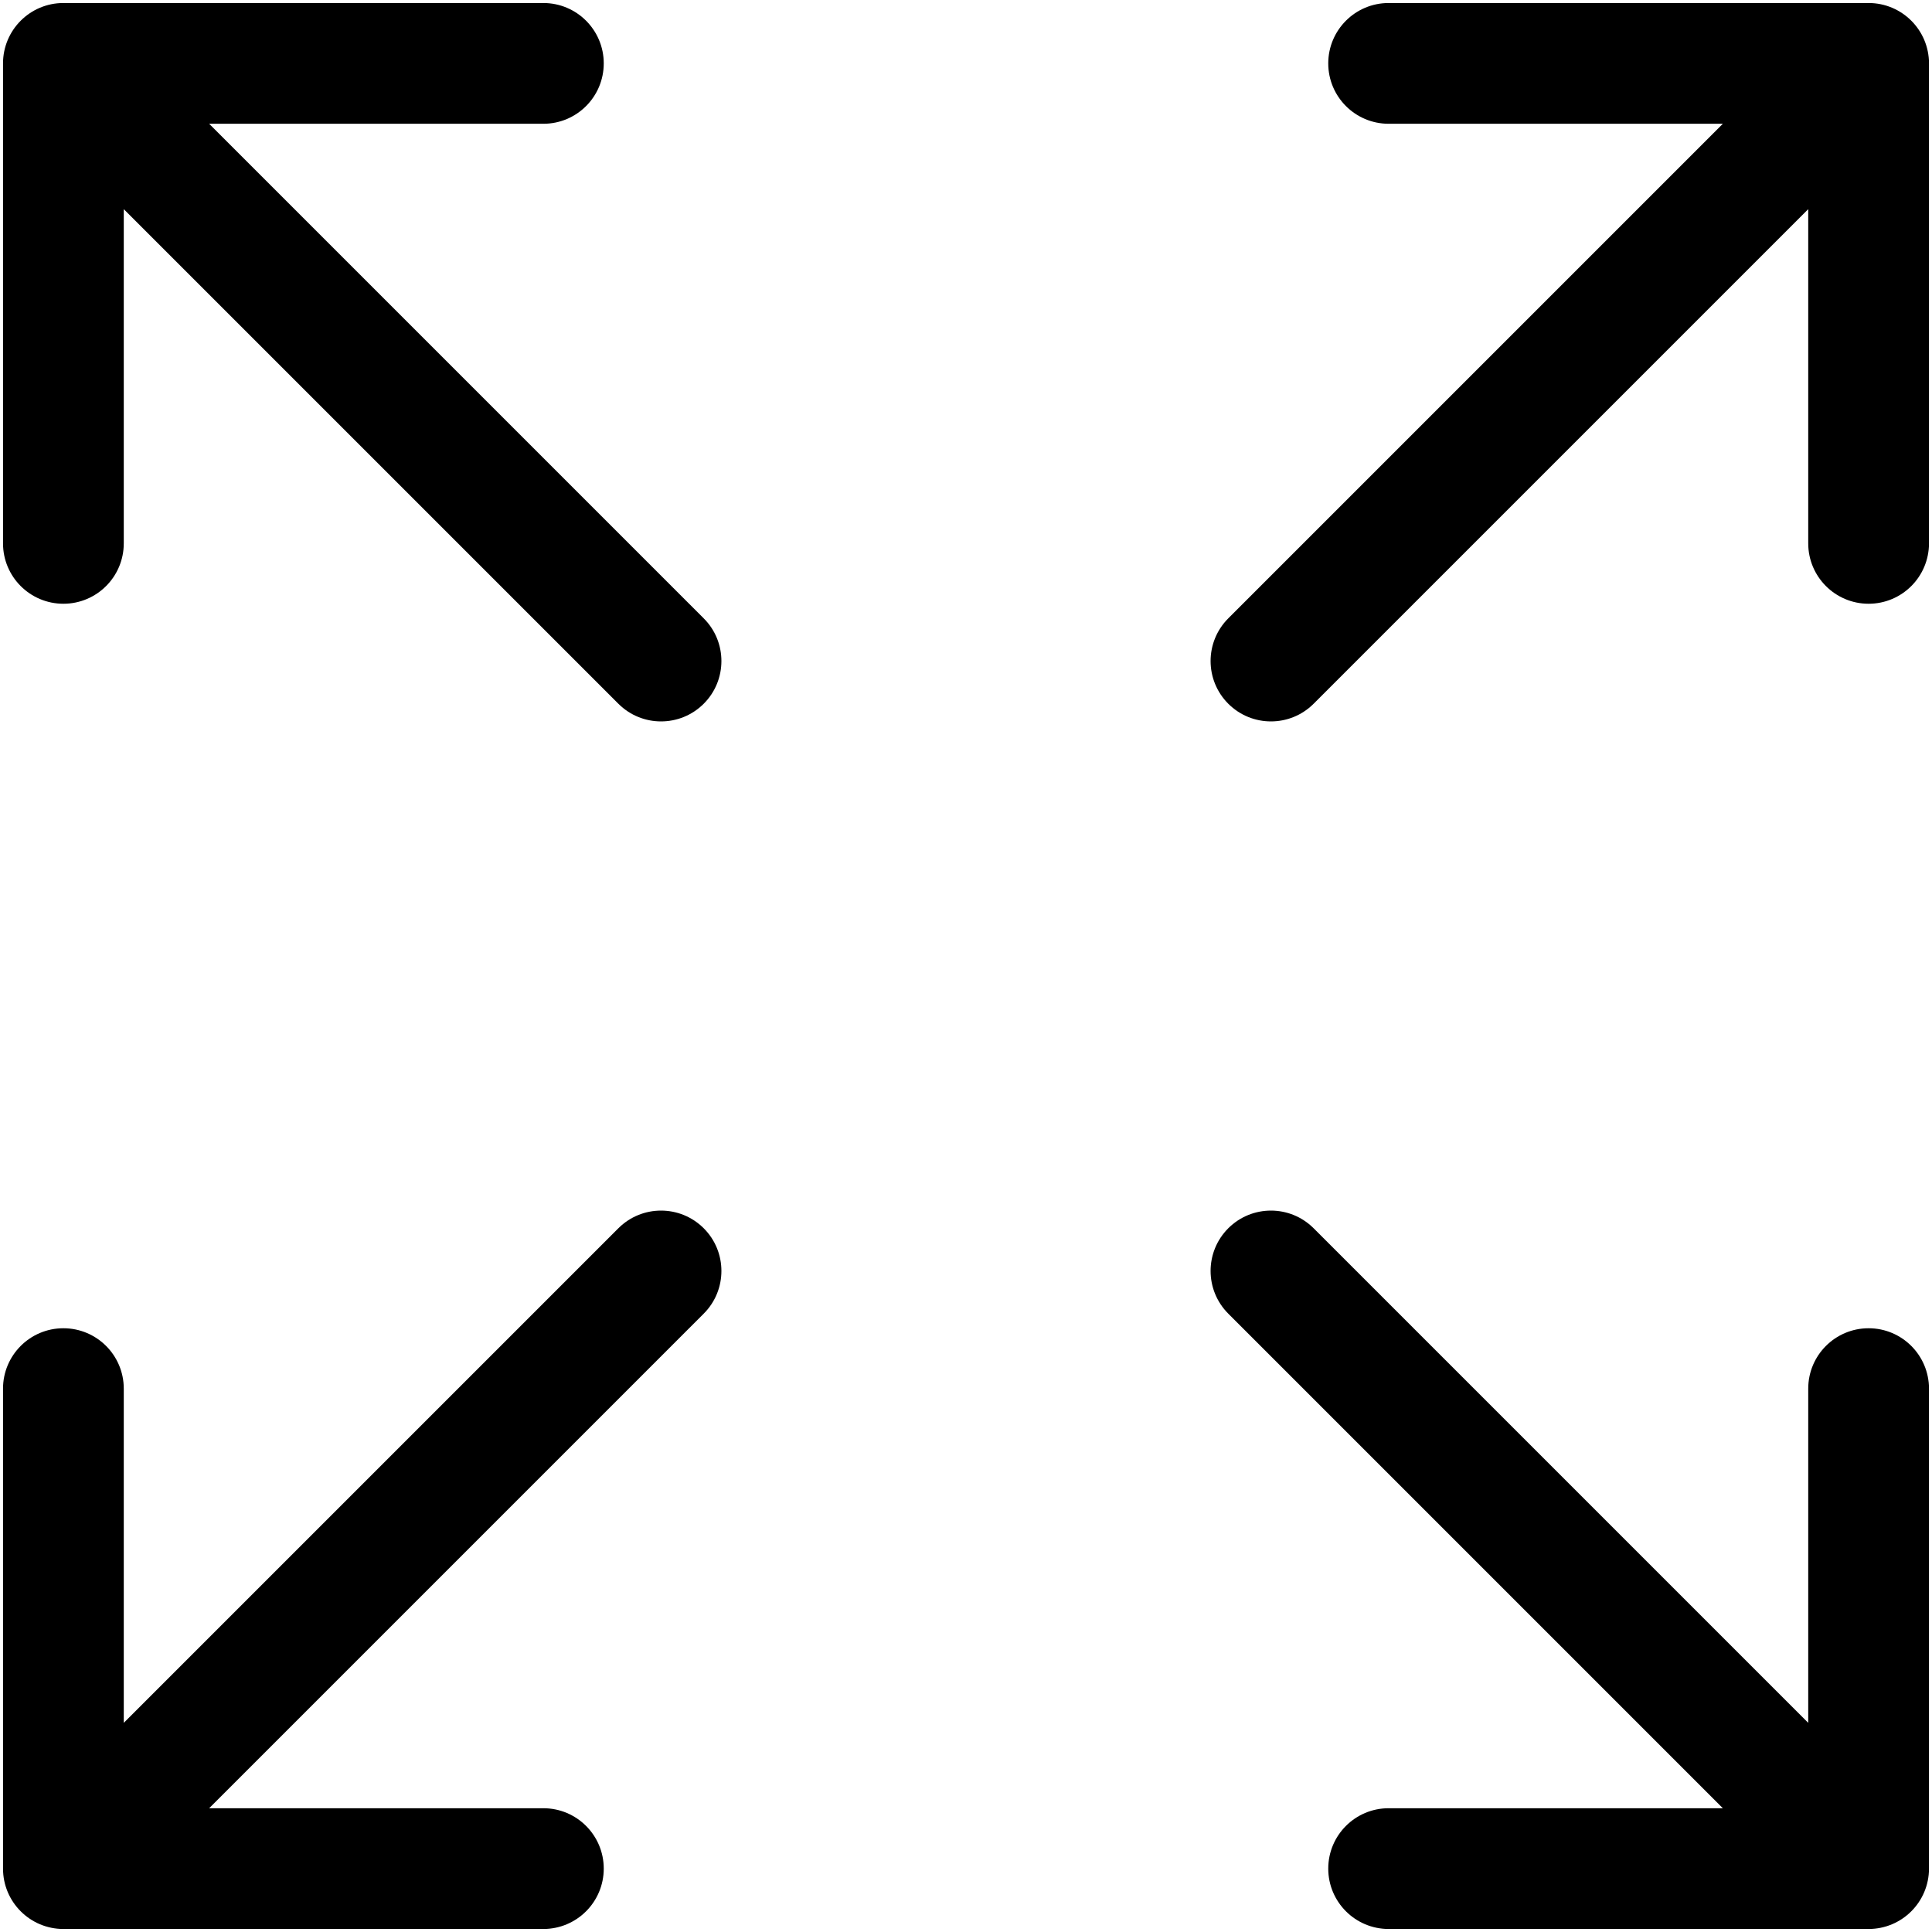
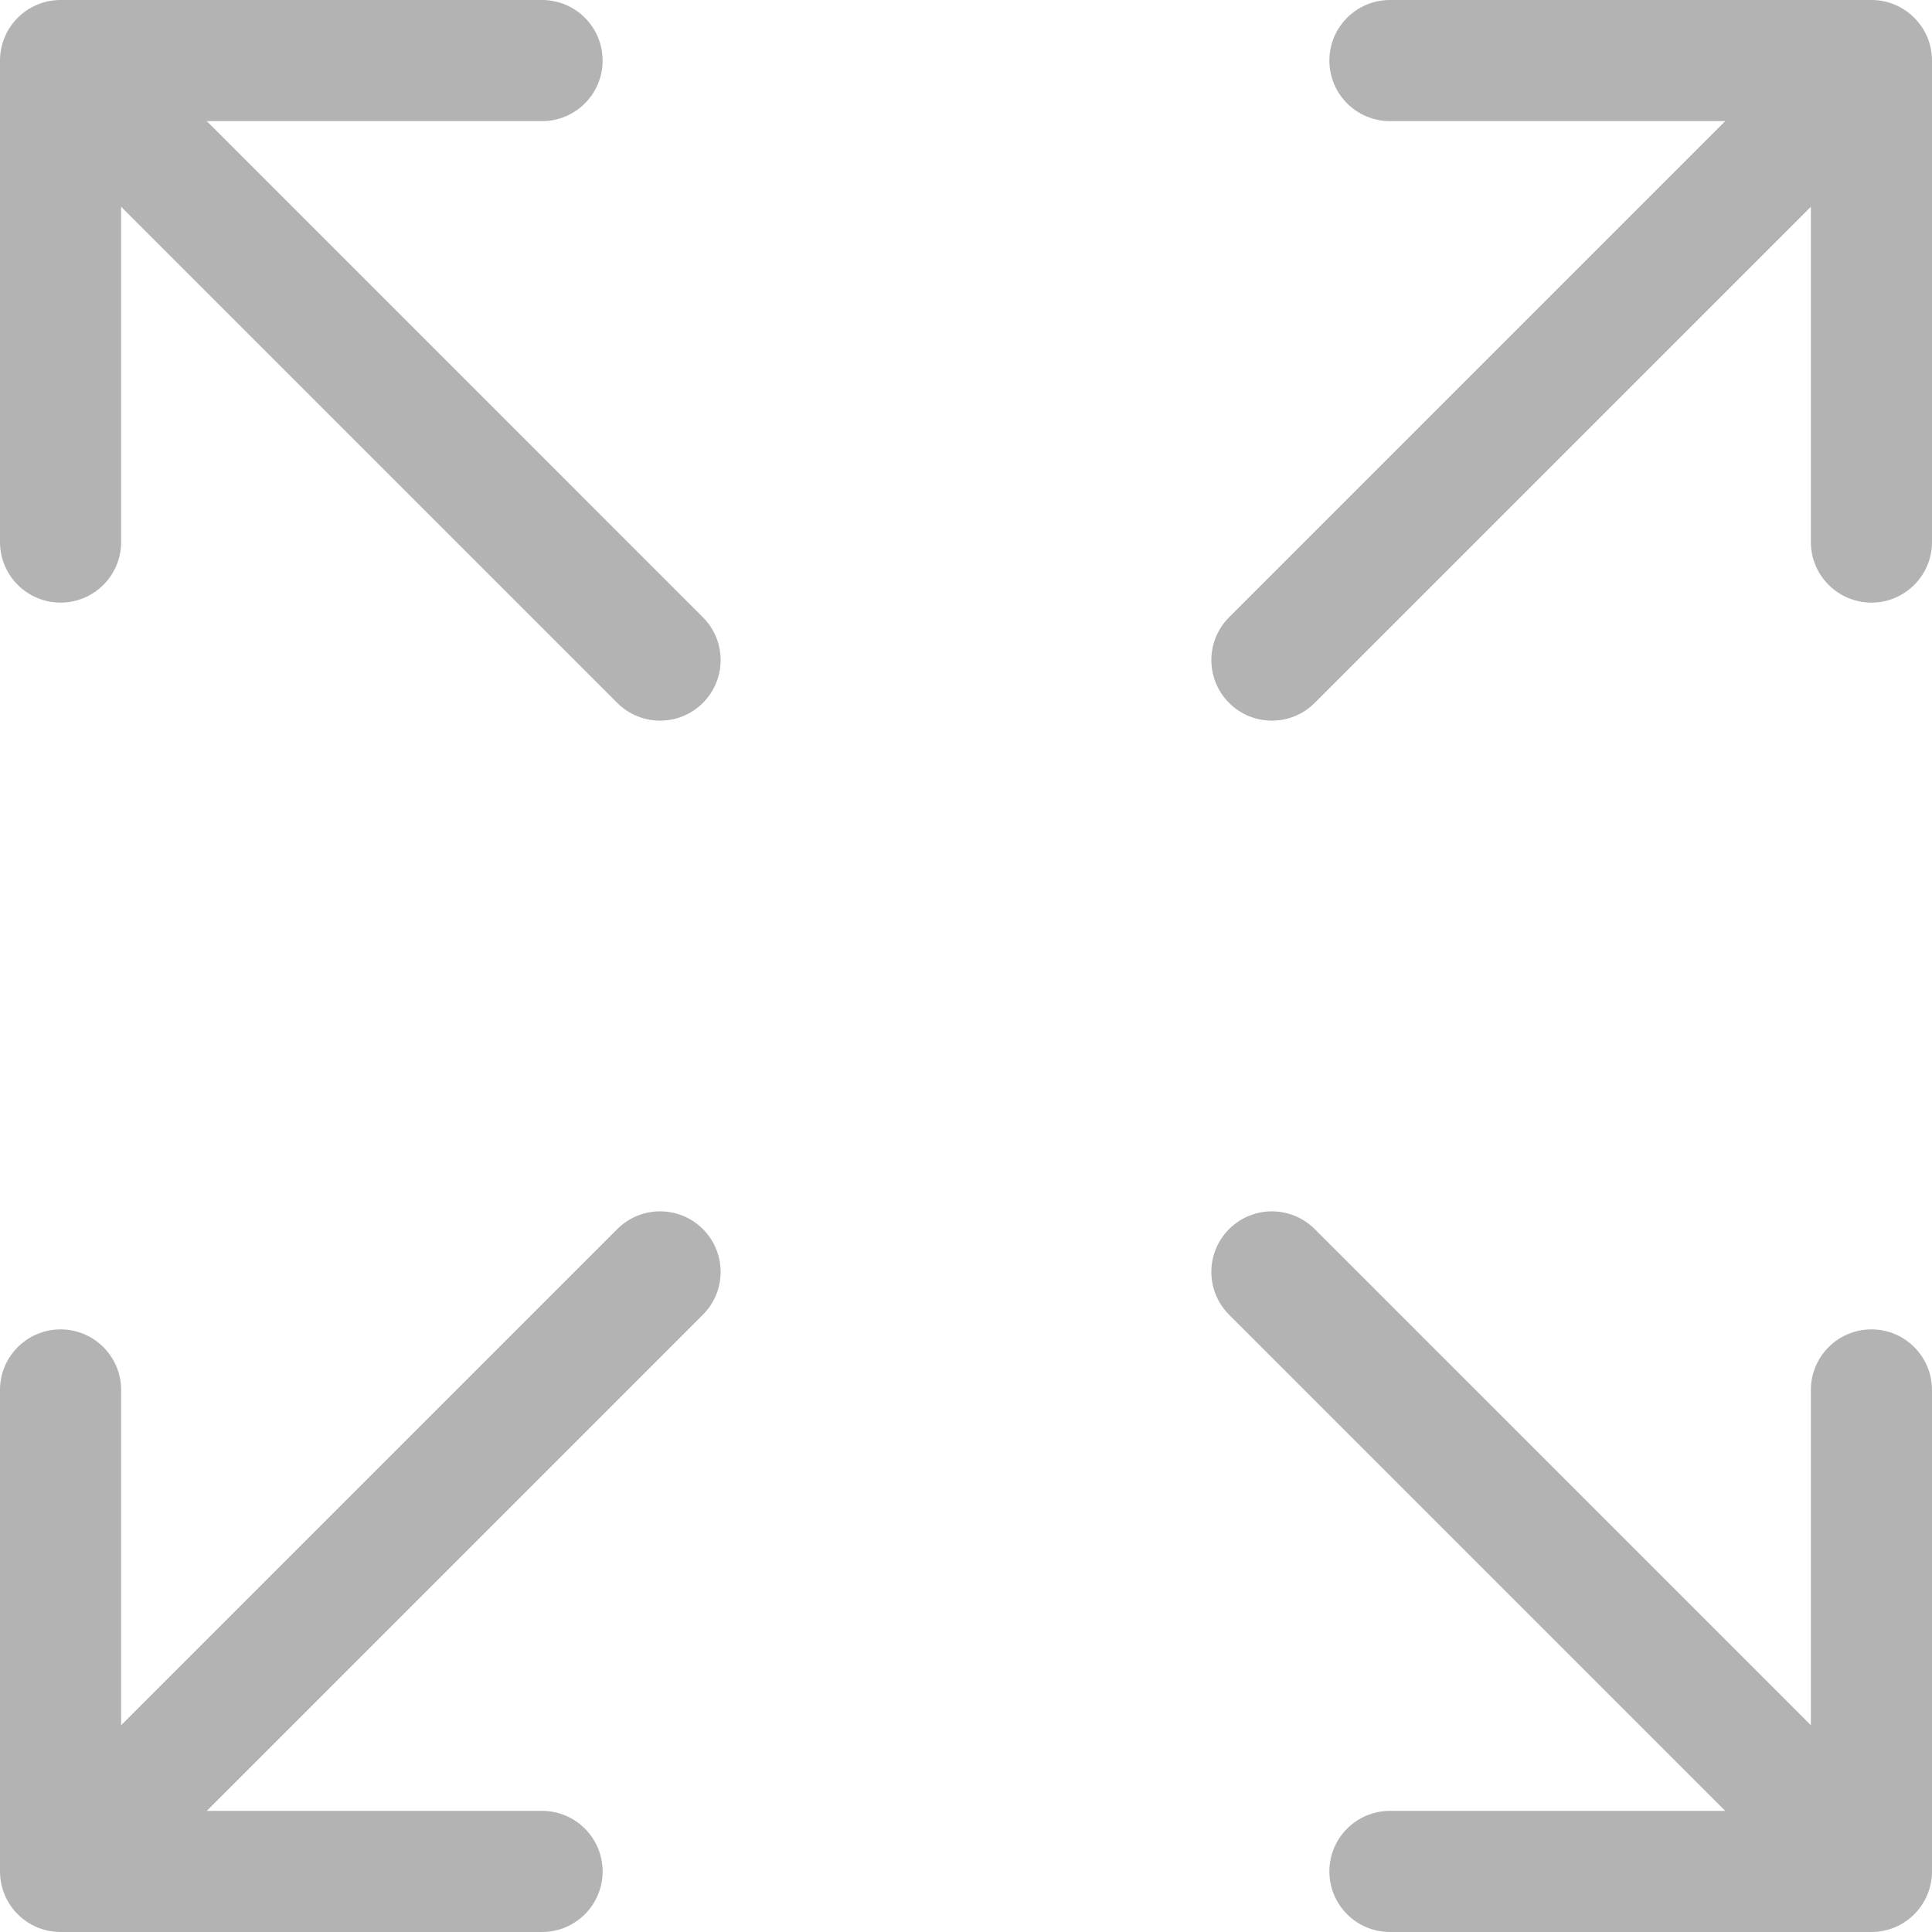
- <svg xmlns="http://www.w3.org/2000/svg" width="32" height="32" fill="currentColor" viewBox="0 0 16 16">
-   <path fill-rule="evenodd" d="M5.828 10.172a.5.5 0 0 0-.707 0l-4.096 4.096V11.5a.5.5 0 0 0-1 0v3.975a.5.5 0 0 0 .5.5H4.5a.5.5 0 0 0 0-1H1.732l4.096-4.096a.5.5 0 0 0 0-.707m4.344 0a.5.5 0 0 1 .707 0l4.096 4.096V11.5a.5.5 0 1 1 1 0v3.975a.5.5 0 0 1-.5.5H11.5a.5.5 0 0 1 0-1h2.768l-4.096-4.096a.5.5 0 0 1 0-.707m0-4.344a.5.5 0 0 0 .707 0l4.096-4.096V4.5a.5.5 0 1 0 1 0V.525a.5.5 0 0 0-.5-.5H11.5a.5.5 0 0 0 0 1h2.768l-4.096 4.096a.5.5 0 0 0 0 .707m-4.344 0a.5.5 0 0 1-.707 0L1.025 1.732V4.5a.5.5 0 0 1-1 0V.525a.5.5 0 0 1 .5-.5H4.5a.5.5 0 0 1 0 1H1.732l4.096 4.096a.5.5 0 0 1 0 .707" />
+ <svg xmlns="http://www.w3.org/2000/svg" width="512" height="512" fill="currentColor" viewBox="0 0 256 256">
+   <path fill="#b3b3b3" fill-rule="evenodd" d="M93.14 162.86a8.025 8.025 0 0 0-11.348 0L16.05 228.603v-44.426a8.025 8.025 0 0 0-16.05 0v63.799A8.025 8.025 0 0 0 8.025 256h63.8a8.025 8.025 0 0 0 0-16.05H27.397l65.741-65.742a8.025 8.025 0 0 0 0-11.347m69.722 0a8.025 8.025 0 0 1 11.347 0l65.742 65.741v-44.426a8.025 8.025 0 1 1 16.05 0v63.799a8.025 8.025 0 0 1-8.025 8.025h-63.8a8.025 8.025 0 0 1 0-16.05h44.427l-65.741-65.742a8.025 8.025 0 0 1 0-11.347m0-69.722a8.025 8.025 0 0 0 11.347 0l65.742-65.741v44.426a8.025 8.025 0 1 0 16.05 0V8.025A8.025 8.025 0 0 0 247.975 0h-63.8a8.025 8.025 0 0 0 0 16.05h44.427l-65.741 65.742a8.025 8.025 0 0 0 0 11.347m-69.722 0a8.025 8.025 0 0 1-11.347 0L16.05 27.398v44.426a8.025 8.025 0 0 1-16.05 0V8.025A8.025 8.025 0 0 1 8.025 0h63.8a8.025 8.025 0 0 1 0 16.05H27.397l65.741 65.742a8.025 8.025 0 0 1 0 11.347" />
</svg>
